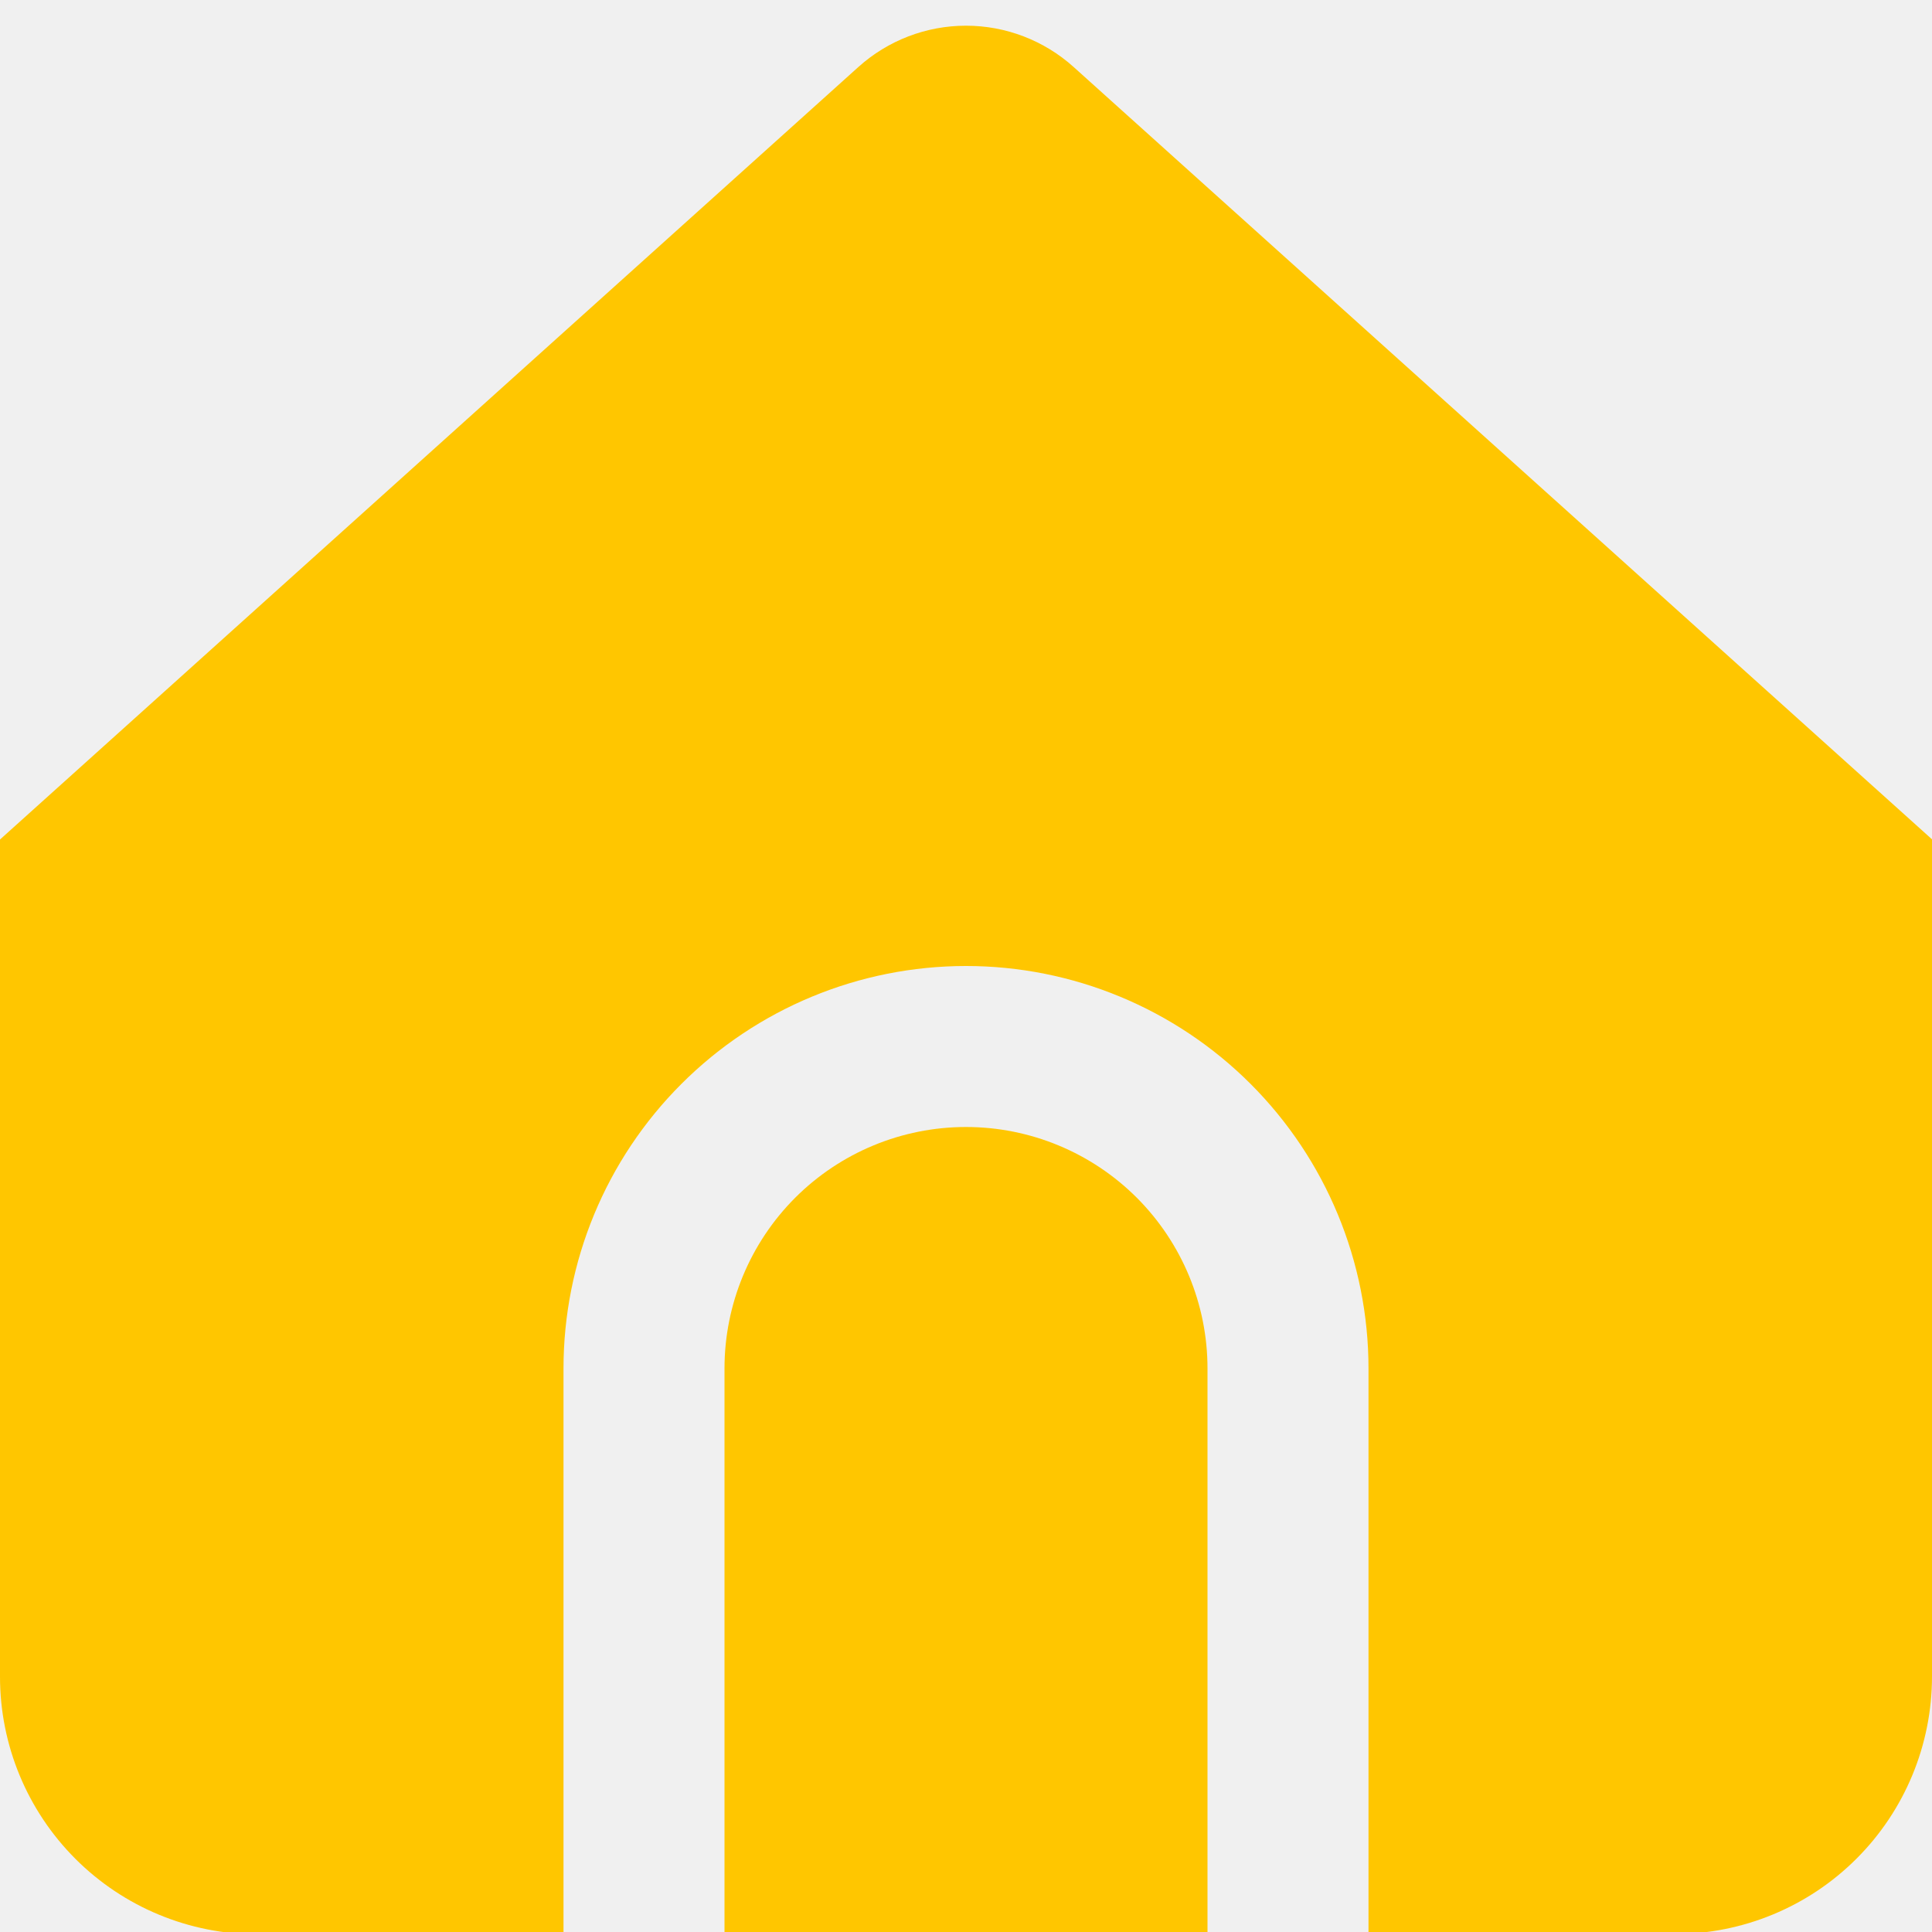
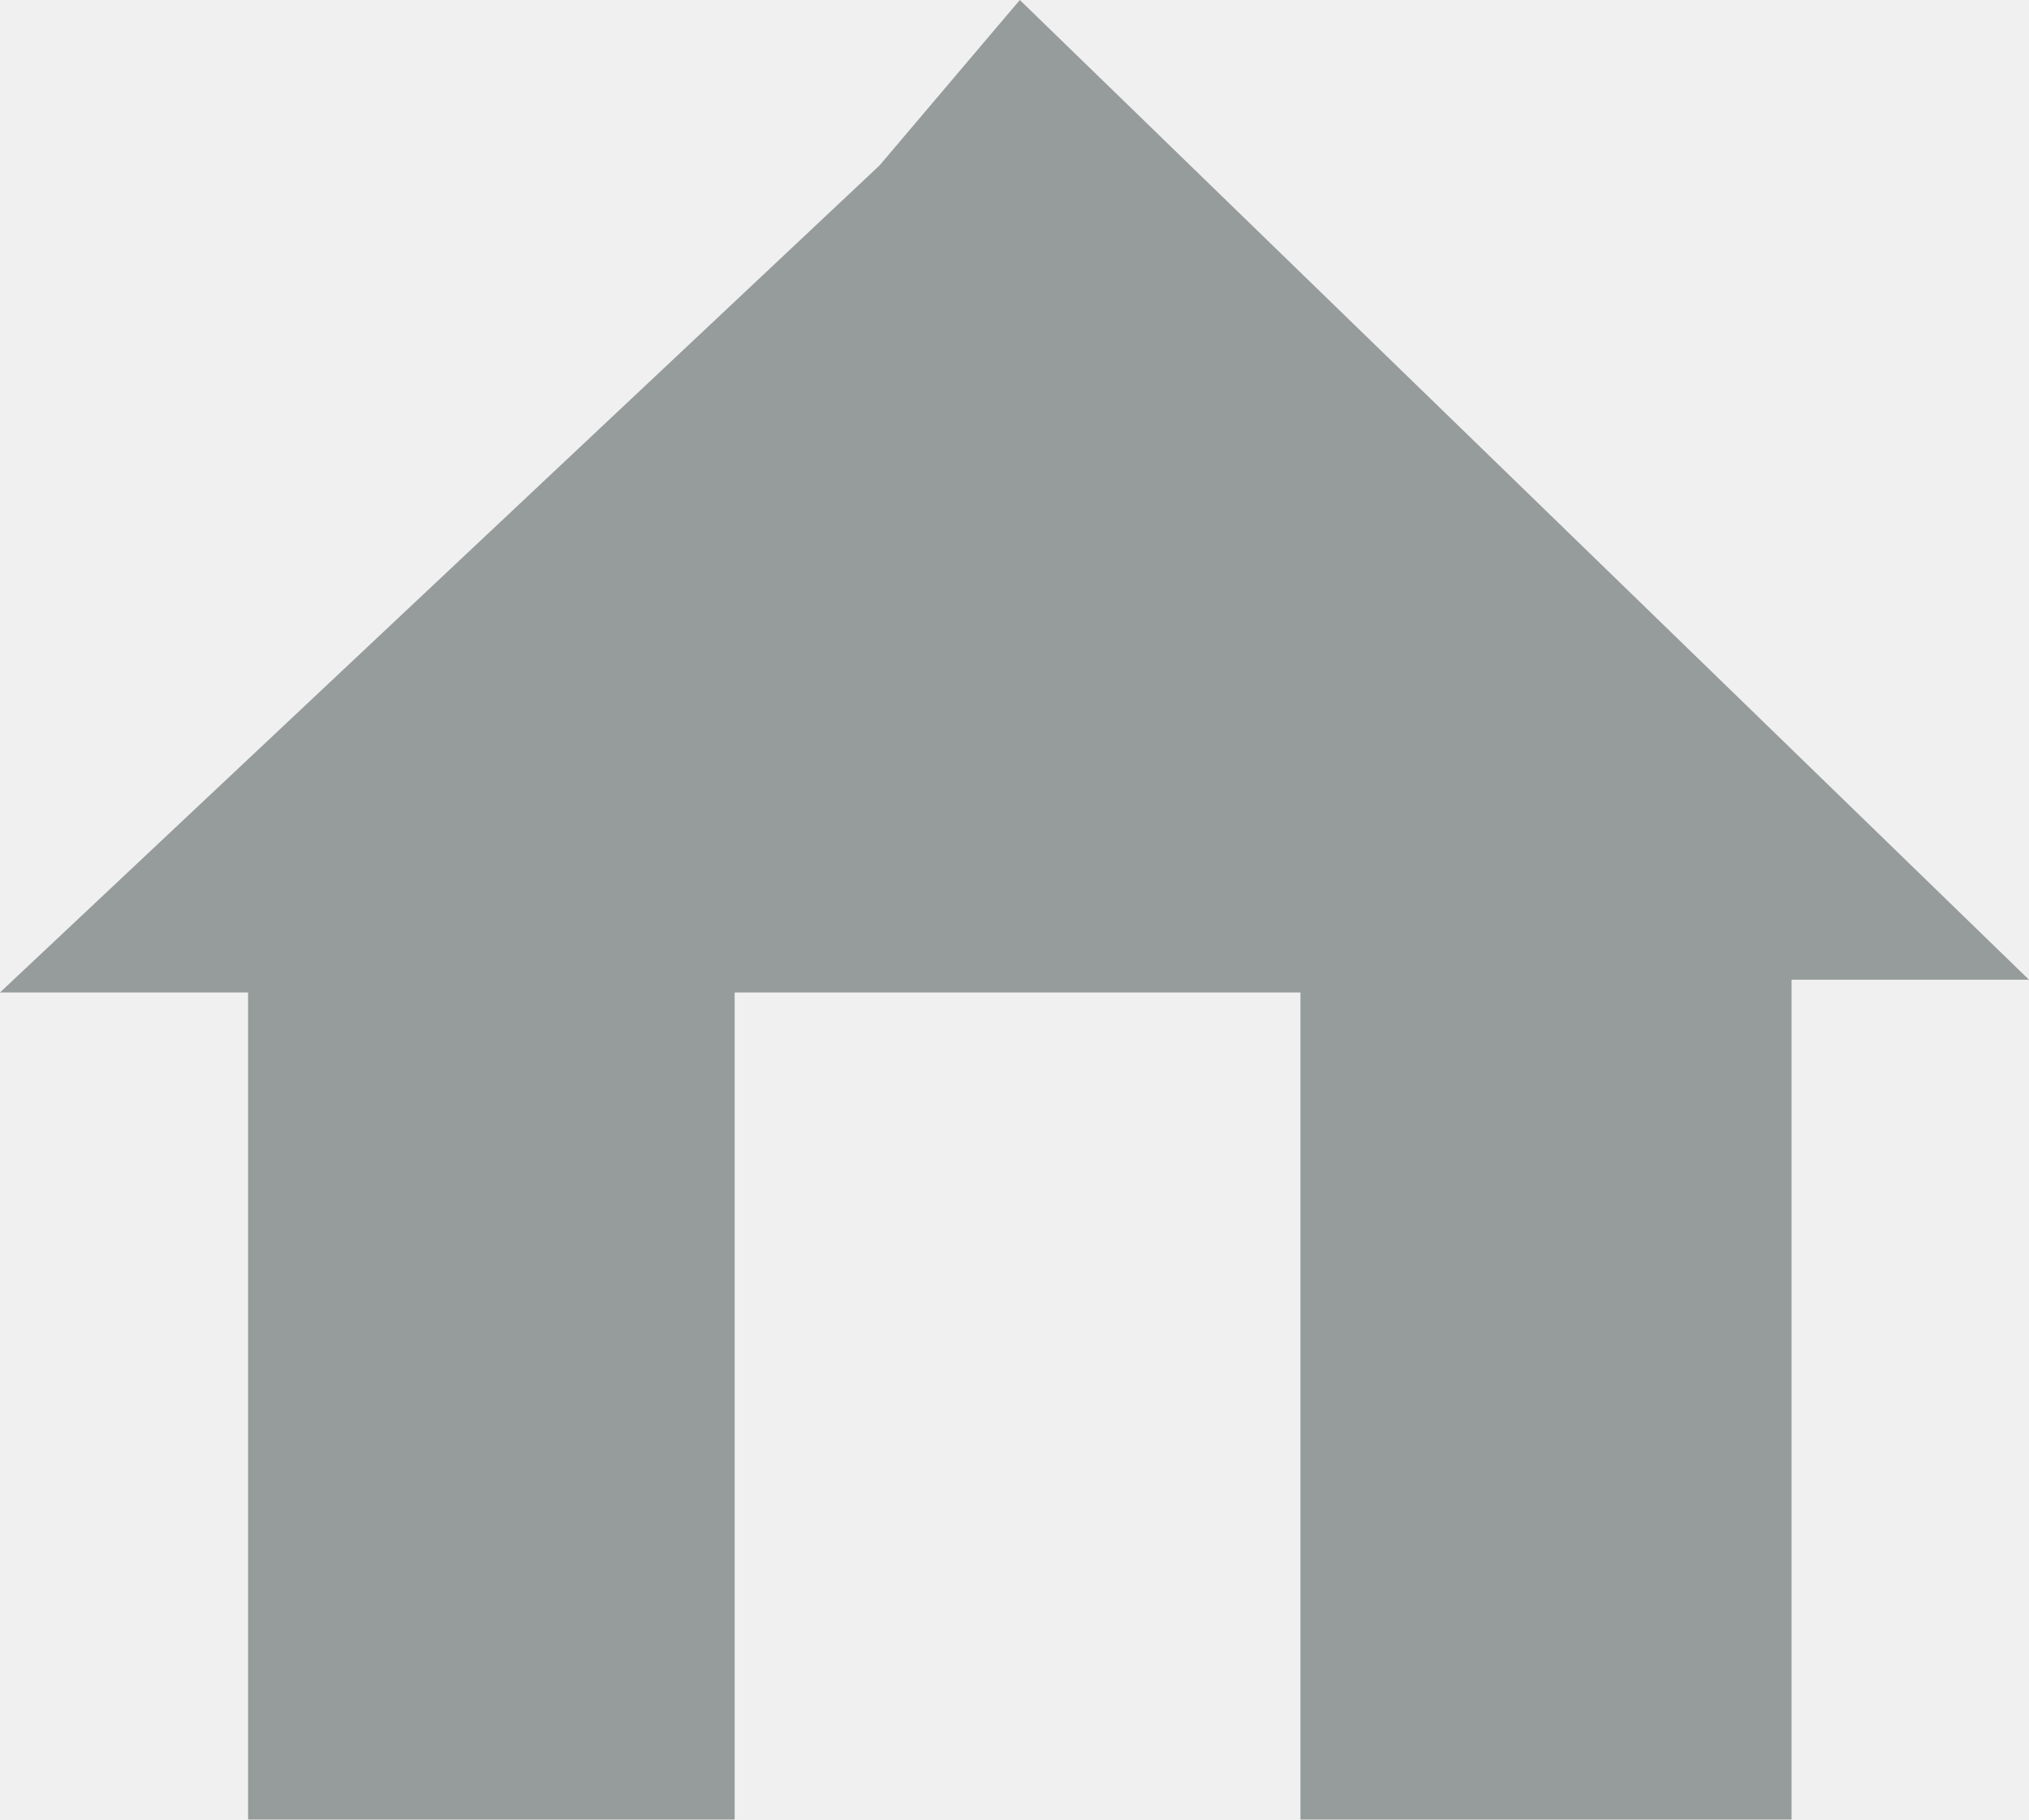
- <svg xmlns="http://www.w3.org/2000/svg" width="30" height="30" viewBox="0 0 30 30" fill="none">
-   <g clip-path="url(#clip0_5008_163)">
-     <path d="M15 17.5C14.005 17.5 13.052 17.895 12.348 18.598C11.645 19.302 11.25 20.255 11.25 21.25V30.032H18.75V21.25C18.75 20.255 18.355 19.302 17.652 18.598C16.948 17.895 15.995 17.5 15 17.5Z" fill="#FFC600" />
-     <path d="M16.672 1.041C16.213 0.628 15.618 0.399 15 0.399C14.382 0.399 13.787 0.628 13.328 1.041L0 13.036V26.036C0 27.097 0.421 28.114 1.172 28.865C1.922 29.615 2.939 30.036 4 30.036H8.75V21.25C8.75 19.592 9.408 18.003 10.581 16.831C11.753 15.659 13.342 15 15 15C16.658 15 18.247 15.659 19.419 16.831C20.591 18.003 21.25 19.592 21.25 21.25V30.032H26C27.061 30.032 28.078 29.611 28.828 28.861C29.579 28.111 30 27.093 30 26.032V13.033L16.672 1.041Z" fill="#FFC600" />
-   </g>
-   <defs>
-     <clipPath id="clip0_5008_163">
-       <rect width="30" height="30" fill="white" />
-     </clipPath>
-   </defs>
+ <svg xmlns="http://www.w3.org/2000/svg" width="29" height="26" viewBox="0 0 29 26" fill="none">
+   <path d="M0 14.182L12.571 2.364L14.576 0L29 14H25.606L25.606 18.5L25.606 26H18.587V14.182H10.5V26H3.546V14.182H0Z" fill="#969C9B" />
</svg>
